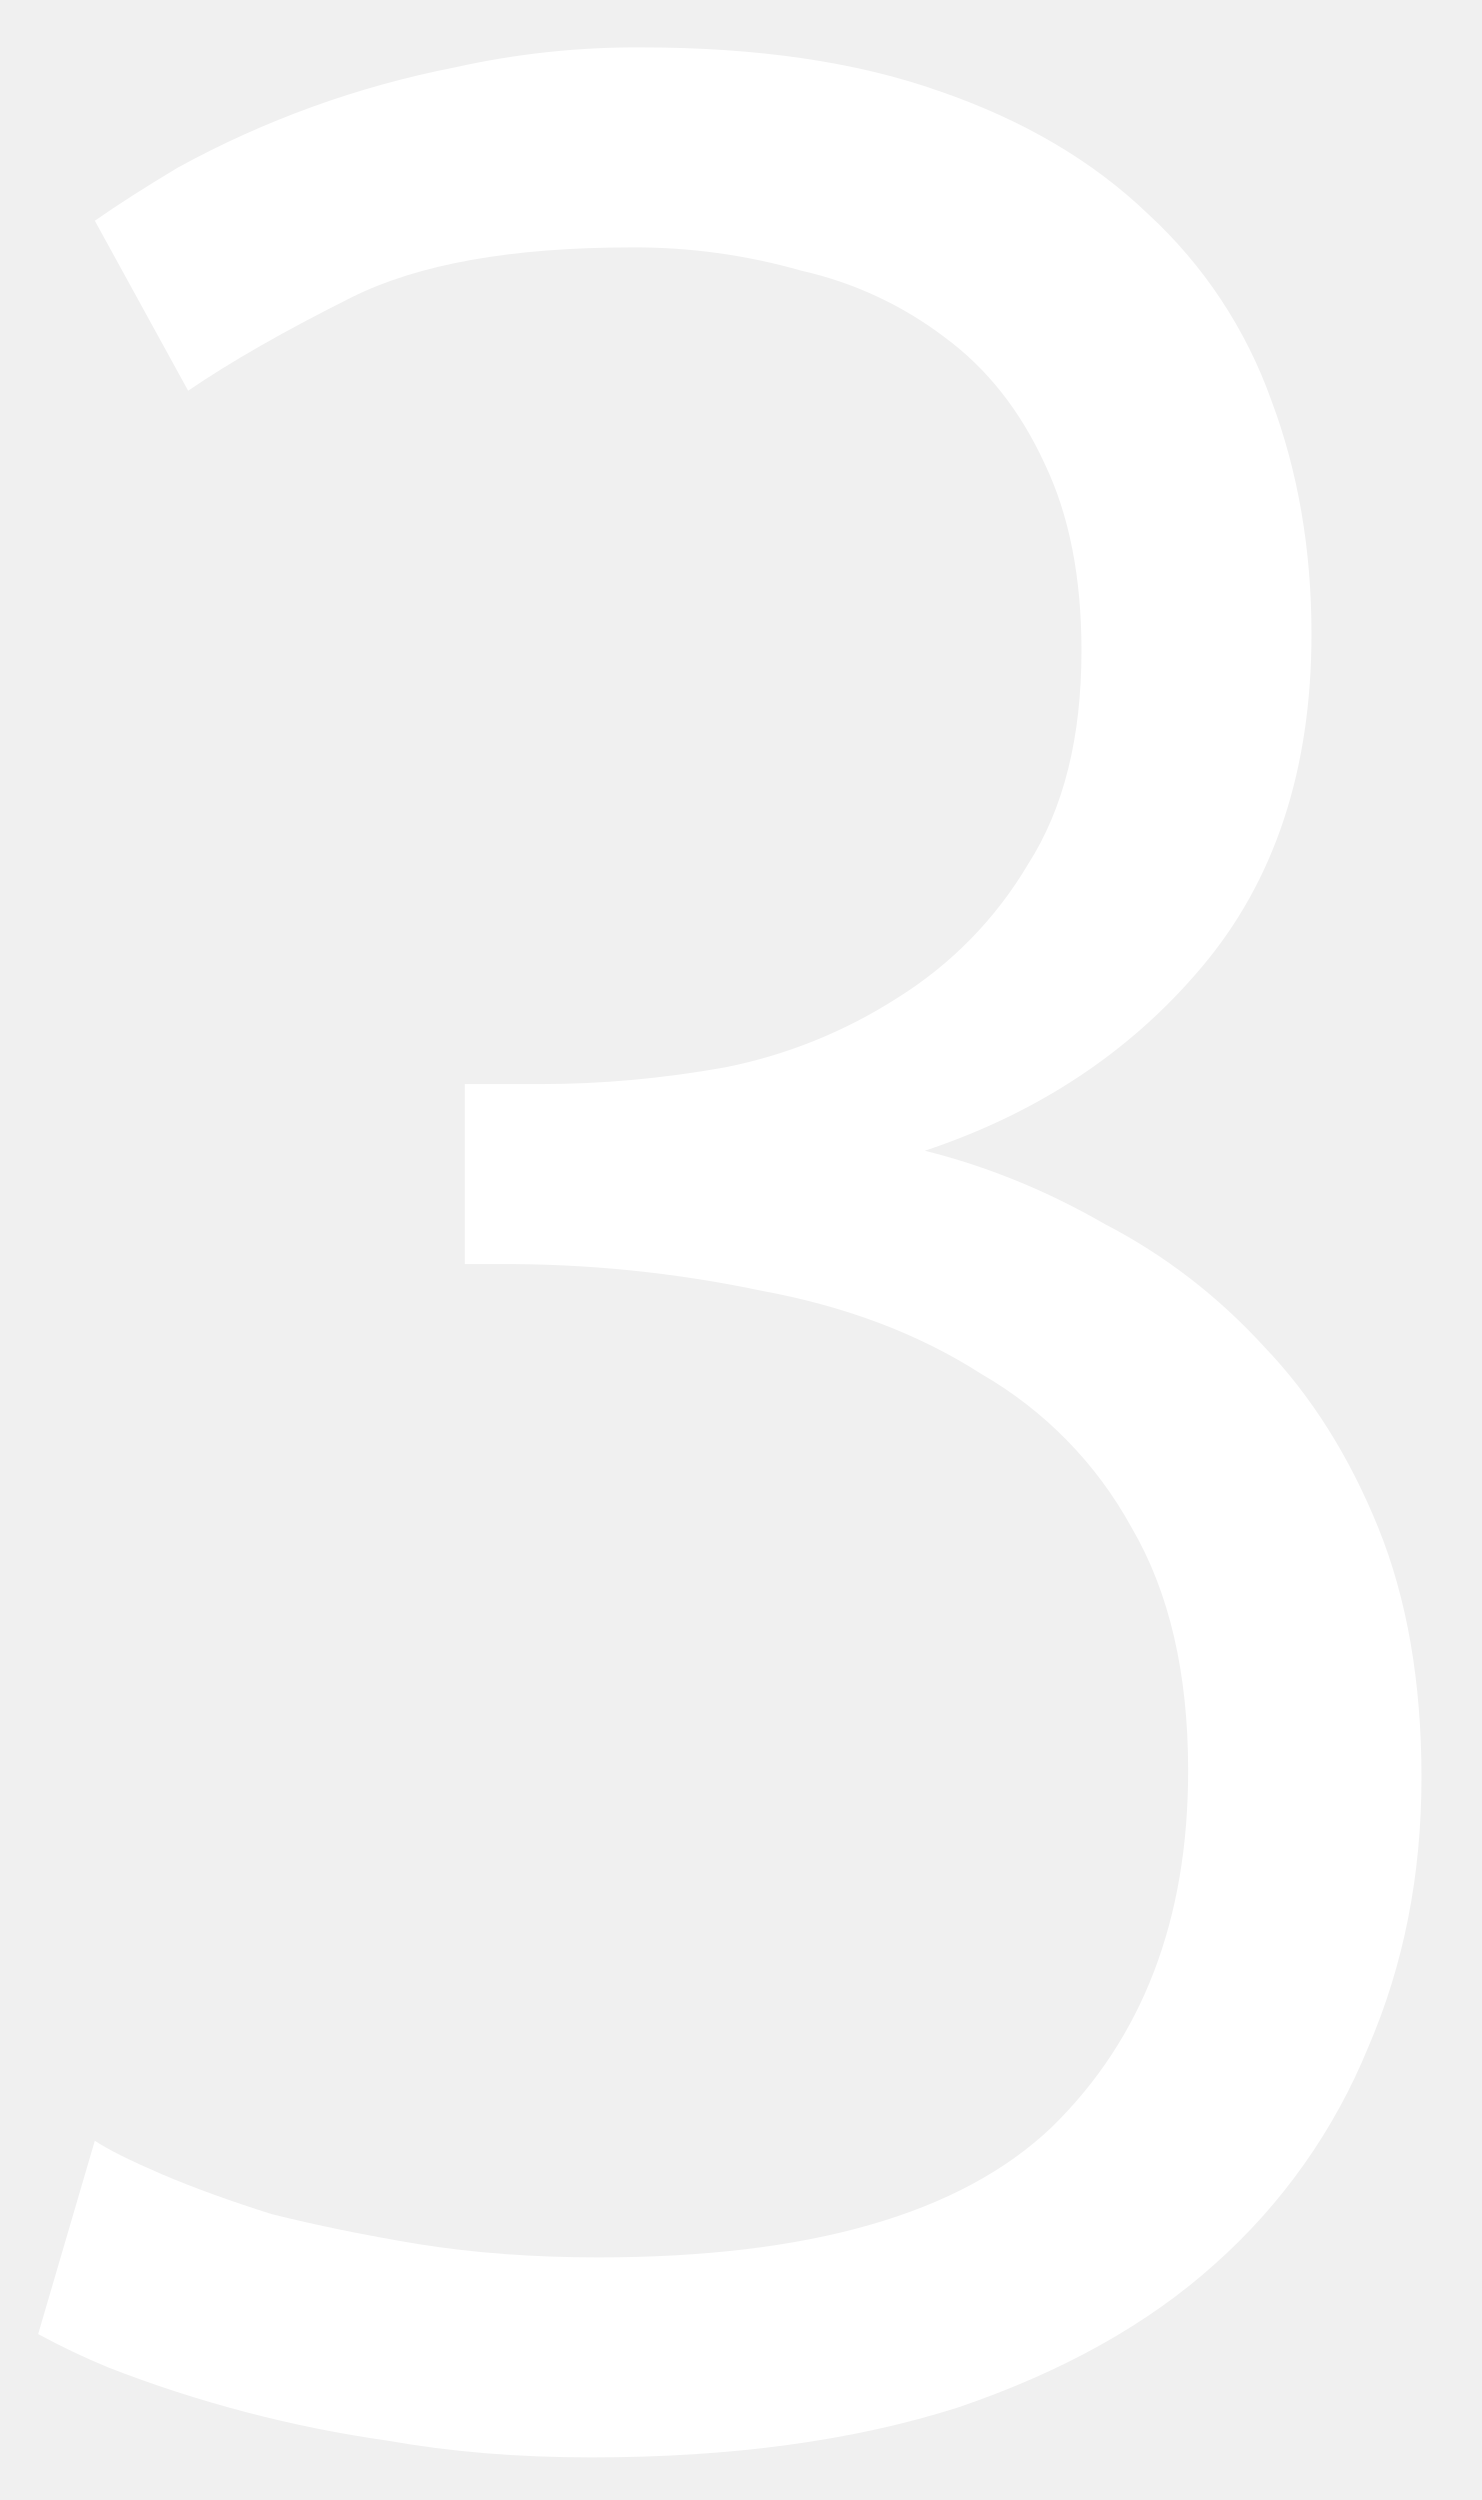
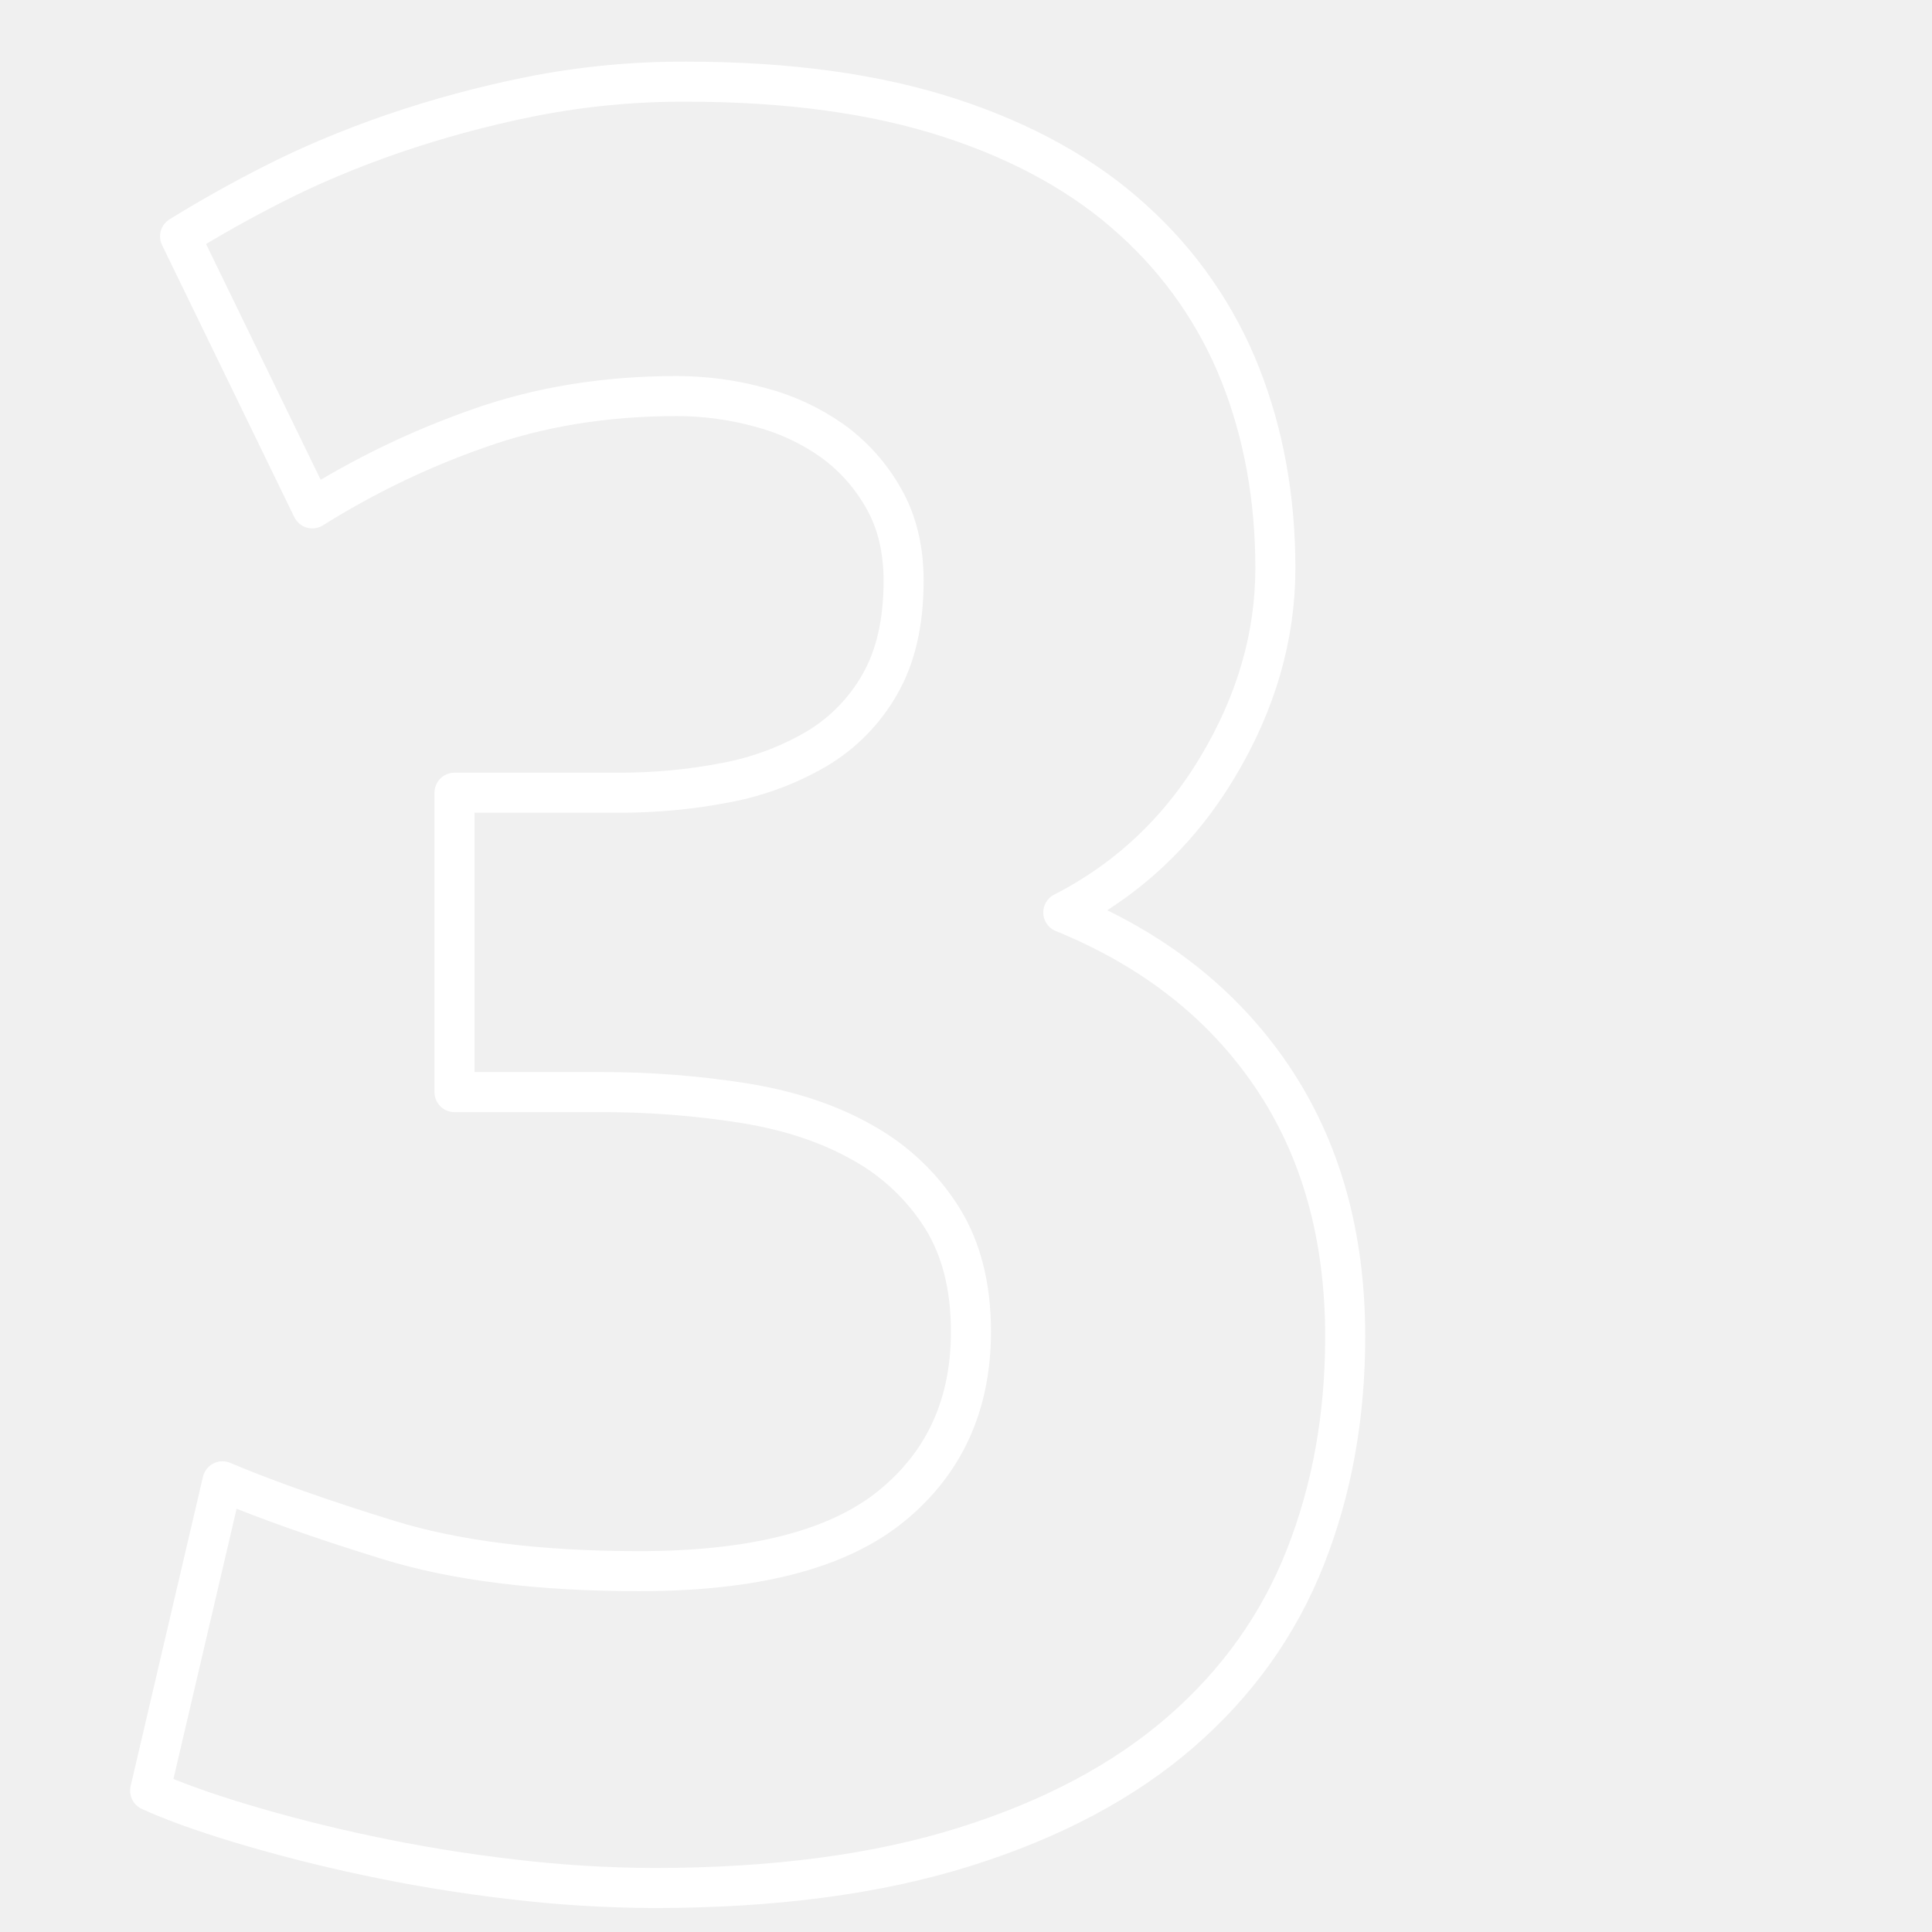
- <svg xmlns="http://www.w3.org/2000/svg" width="16" height="27" fill="none">
-   <path fill="#fff" d="M6.46 24.38c2.28 0 3.912-.468 4.896-1.404.984-.96 1.476-2.244 1.476-3.852 0-1.056-.204-1.932-.612-2.628a4.294 4.294 0 0 0-1.62-1.656c-.672-.432-1.464-.732-2.376-.9a13.439 13.439 0 0 0-2.844-.288h-.36v-1.944h.828c.648 0 1.308-.06 1.98-.18a5.39 5.39 0 0 0 1.872-.756 4.245 4.245 0 0 0 1.404-1.44c.384-.6.576-1.368.576-2.304 0-.792-.132-1.464-.396-2.016-.264-.576-.624-1.032-1.08-1.368a4.009 4.009 0 0 0-1.548-.72 6.527 6.527 0 0 0-1.836-.252c-1.296 0-2.304.18-3.024.54-.72.36-1.308.696-1.764 1.008L1.024 2.384c.24-.168.54-.36.9-.576A10.355 10.355 0 0 1 4.912.728 8.953 8.953 0 0 1 6.928.512c1.248 0 2.316.156 3.204.468.912.312 1.668.756 2.268 1.332a5.03 5.03 0 0 1 1.332 2.016c.288.768.432 1.608.432 2.52 0 1.464-.396 2.664-1.188 3.6-.768.912-1.764 1.572-2.988 1.98.672.168 1.32.432 1.944.792.648.336 1.224.78 1.728 1.332.504.528.912 1.176 1.224 1.944.312.768.468 1.668.468 2.7 0 1.056-.192 2.028-.576 2.916a6.332 6.332 0 0 1-1.656 2.34c-.72.648-1.644 1.164-2.772 1.548-1.128.36-2.448.54-3.96.54-.792 0-1.524-.06-2.196-.18a13.572 13.572 0 0 1-3.024-.792 7.902 7.902 0 0 1-.756-.36l.612-2.088c.144.096.384.216.72.36.336.144.732.288 1.188.432.48.12 1.008.228 1.584.324.6.096 1.248.144 1.944.144Z" />
+ <svg xmlns="http://www.w3.org/2000/svg" width="48" height="48" fill="none">
+   <path stroke="#fff" stroke-linejoin="round" stroke-miterlimit="2" stroke-width=".995" d="M16.251 46.907a30.55 30.55 0 0 1-3.533-.217 38.412 38.412 0 0 1-3.595-.589 38.903 38.903 0 0 1-3.162-.806c-.95-.289-1.694-.558-2.231-.806l1.797-7.686c1.075.455 2.449.94 4.123 1.457 1.673.516 3.75.775 6.23.775 2.85 0 4.937-.537 6.26-1.612 1.322-1.074 1.983-2.52 1.983-4.339 0-1.116-.237-2.056-.713-2.82a5.449 5.449 0 0 0-1.952-1.86c-.827-.475-1.808-.806-2.944-.992a22.454 22.454 0 0 0-3.627-.279h-3.595v-7.438h4.091c.91 0 1.788-.083 2.635-.248a7.032 7.032 0 0 0 2.262-.837A4.38 4.38 0 0 0 21.86 17c.393-.682.59-1.54.59-2.573 0-.785-.166-1.467-.496-2.045a4.452 4.452 0 0 0-1.27-1.426 5.542 5.542 0 0 0-1.799-.837 7.858 7.858 0 0 0-2.076-.279c-1.777 0-3.42.269-4.928.806a20.579 20.579 0 0 0-4.122 1.984L4.474 5.872A31.438 31.438 0 0 1 6.798 4.57c.889-.454 1.87-.867 2.945-1.24a26.904 26.904 0 0 1 3.44-.93 19.41 19.41 0 0 1 3.874-.371c2.52 0 4.7.3 6.54.899 1.838.599 3.357 1.446 4.555 2.541a10.243 10.243 0 0 1 2.666 3.843c.578 1.467.868 3.069.868 4.804 0 1.694-.476 3.337-1.426 4.928-.95 1.591-2.232 2.8-3.843 3.626 2.231.91 3.957 2.263 5.176 4.06 1.219 1.798 1.828 3.957 1.828 6.478 0 1.983-.33 3.812-.992 5.486-.66 1.673-1.694 3.12-3.099 4.339-1.405 1.219-3.192 2.17-5.362 2.851-2.17.682-4.742 1.023-7.717 1.023Z" />
</svg>
